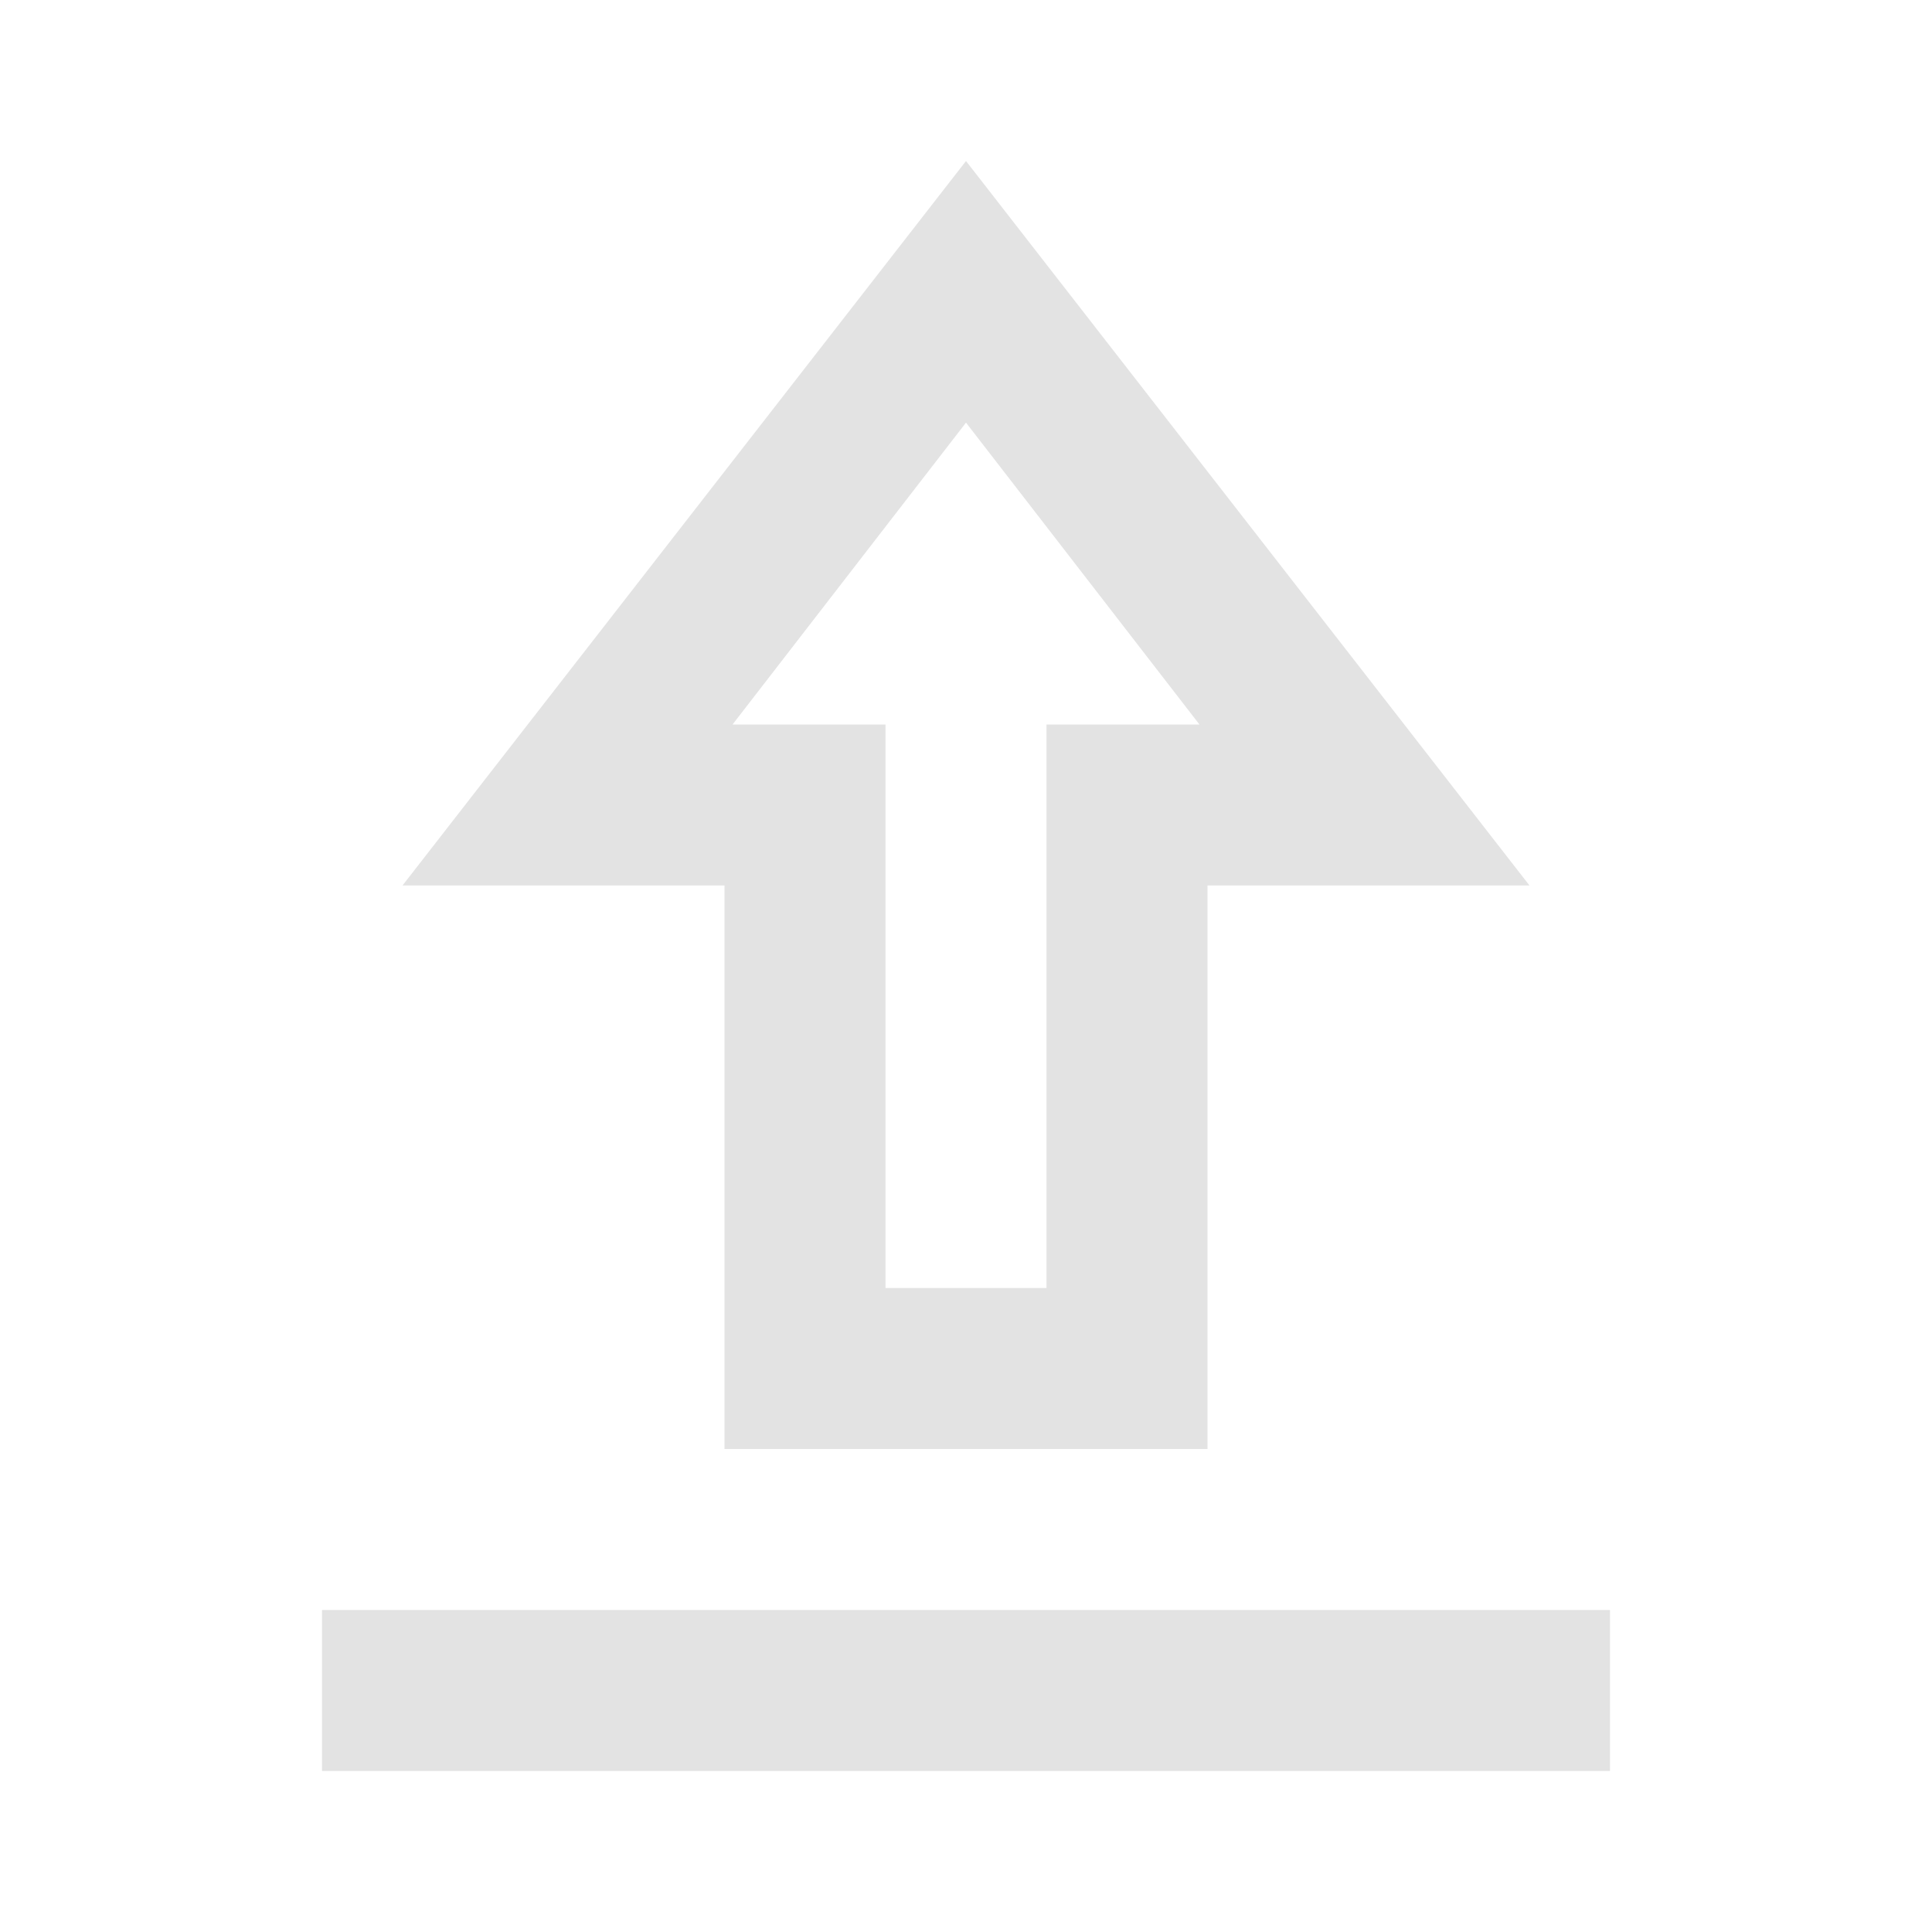
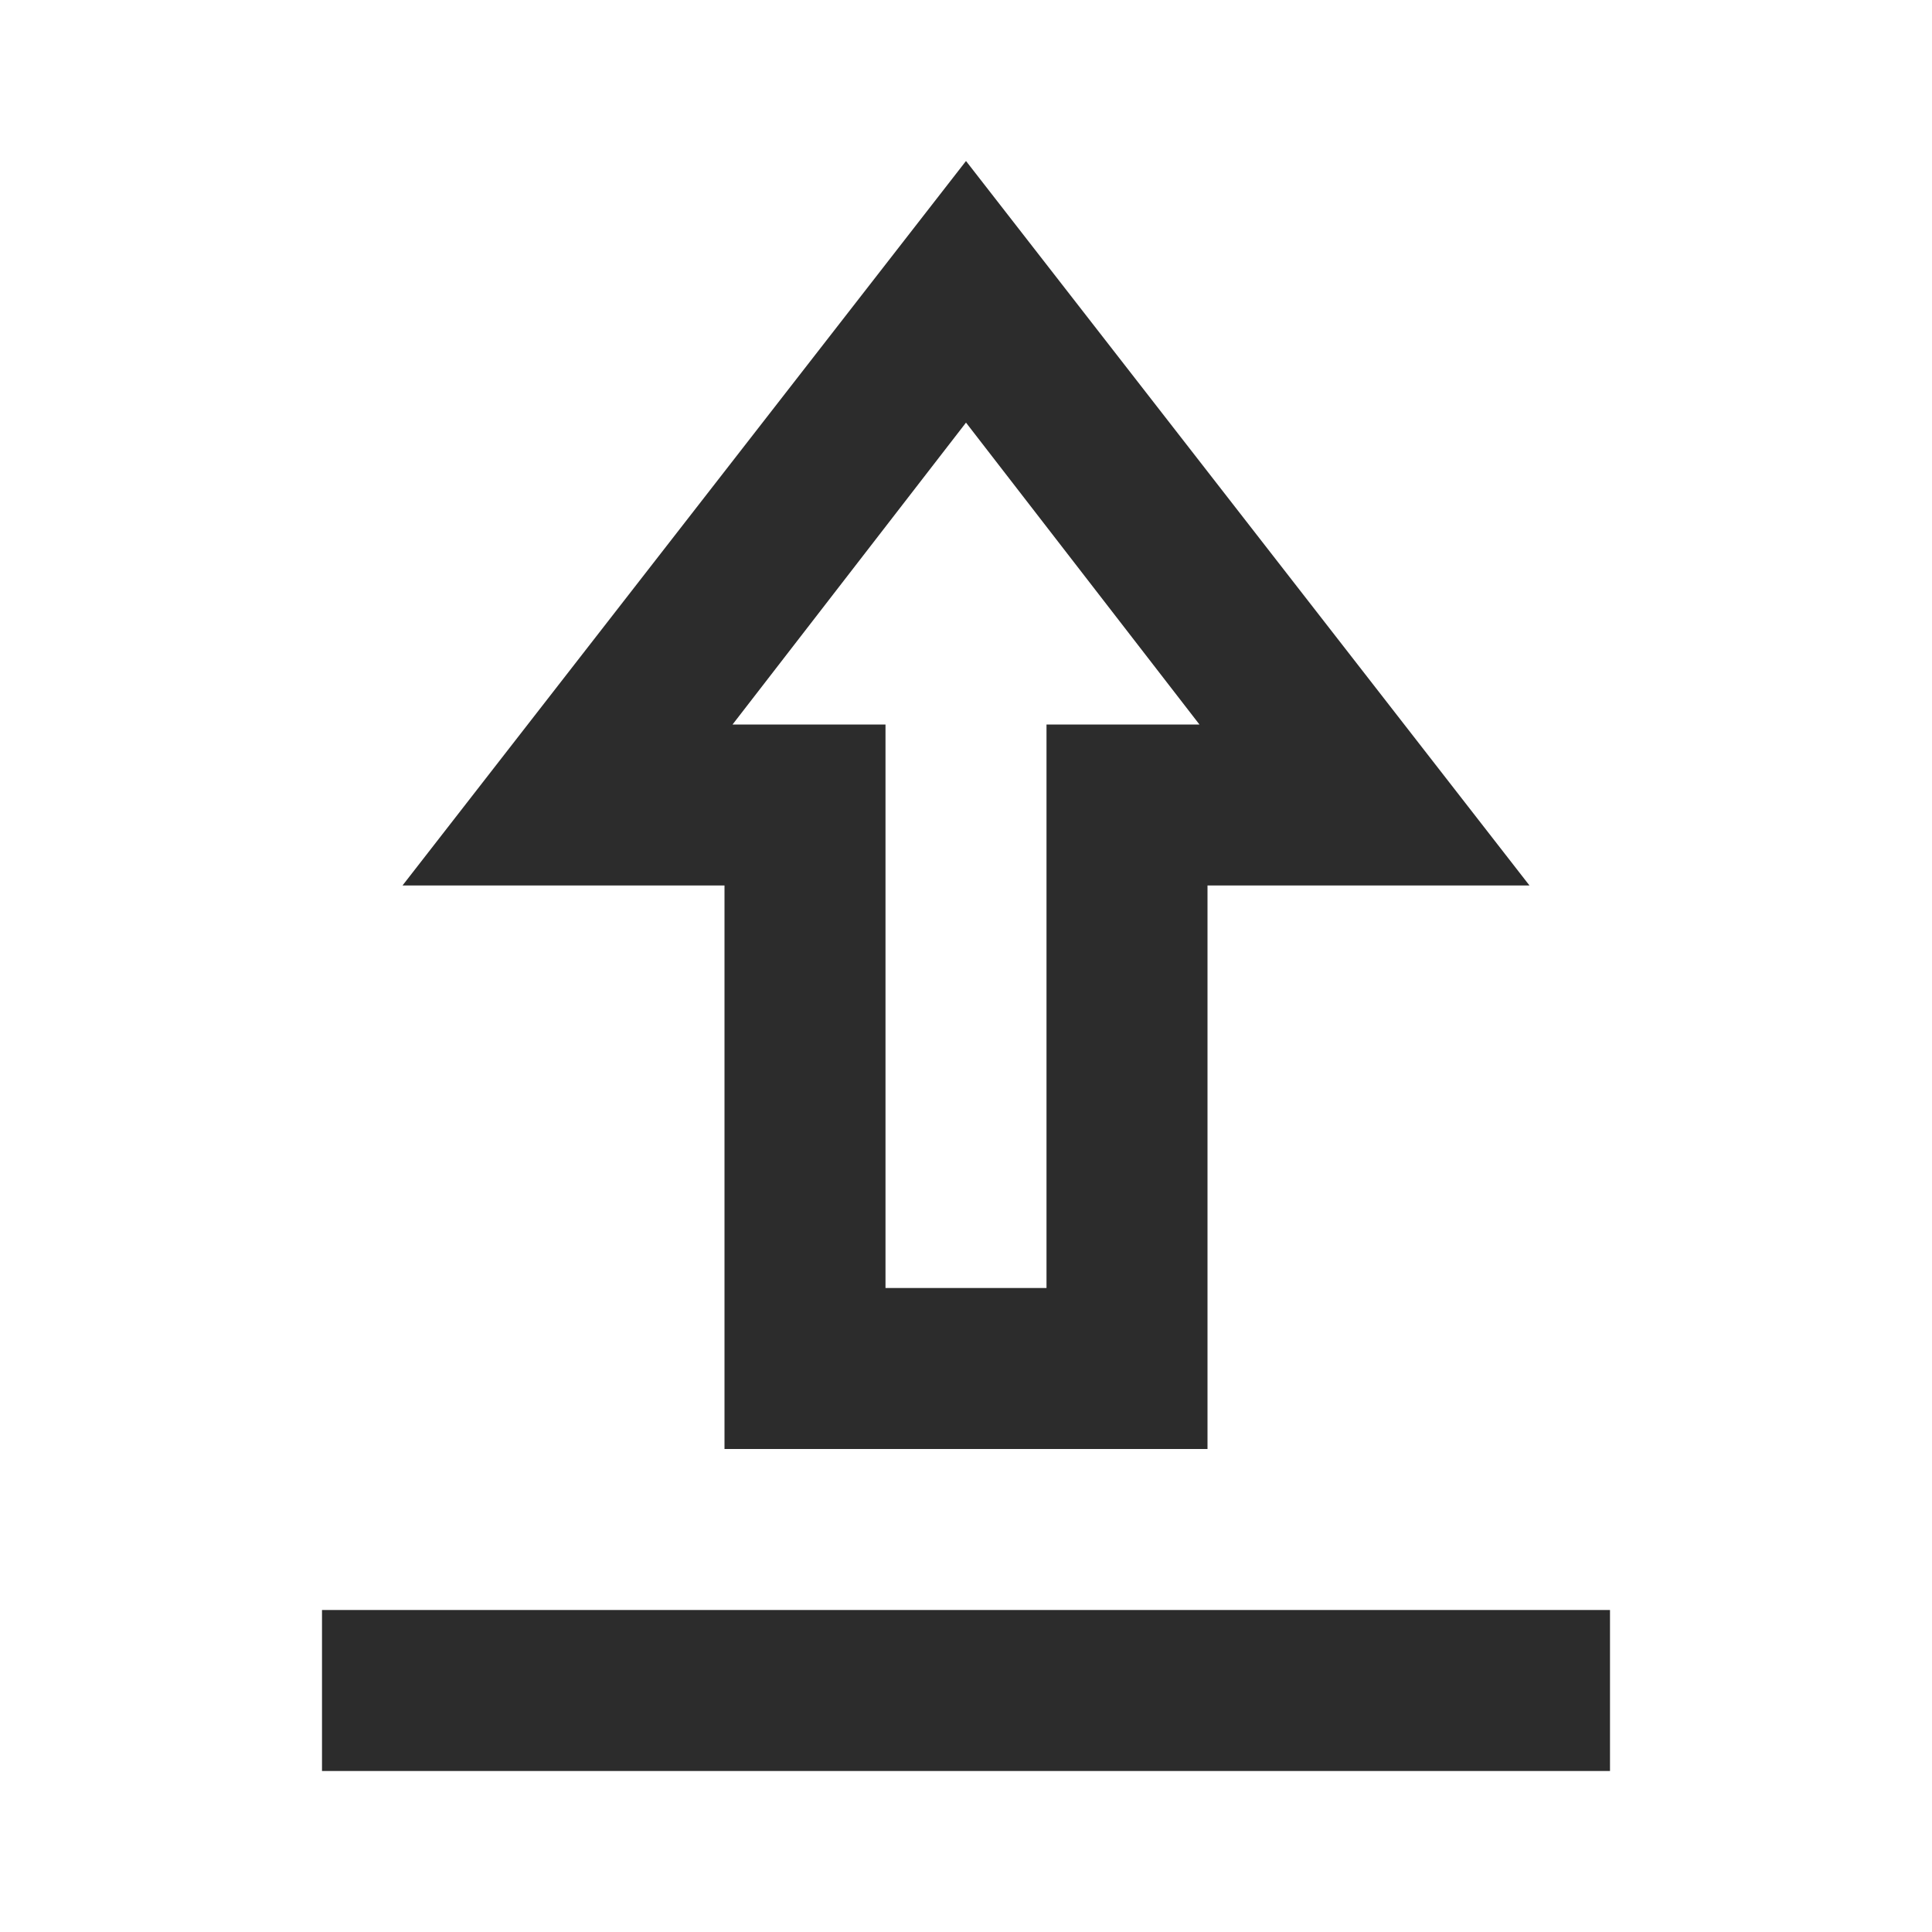
- <svg xmlns="http://www.w3.org/2000/svg" height="24px" viewBox="0 -960 960 960" width="24px" fill="#e3e3e3">
+ <svg xmlns="http://www.w3.org/2000/svg" height="24px" viewBox="0 -960 960 960" width="24px" fill="#2c2c2c">
  <path d="M160-80v-80h640v80H160Zm200-160v-280H200l280-360 280 360H600v280H360Zm80-80h80v-280h76L480-750 364-600h76v280Zm40-280Z" />
</svg>
